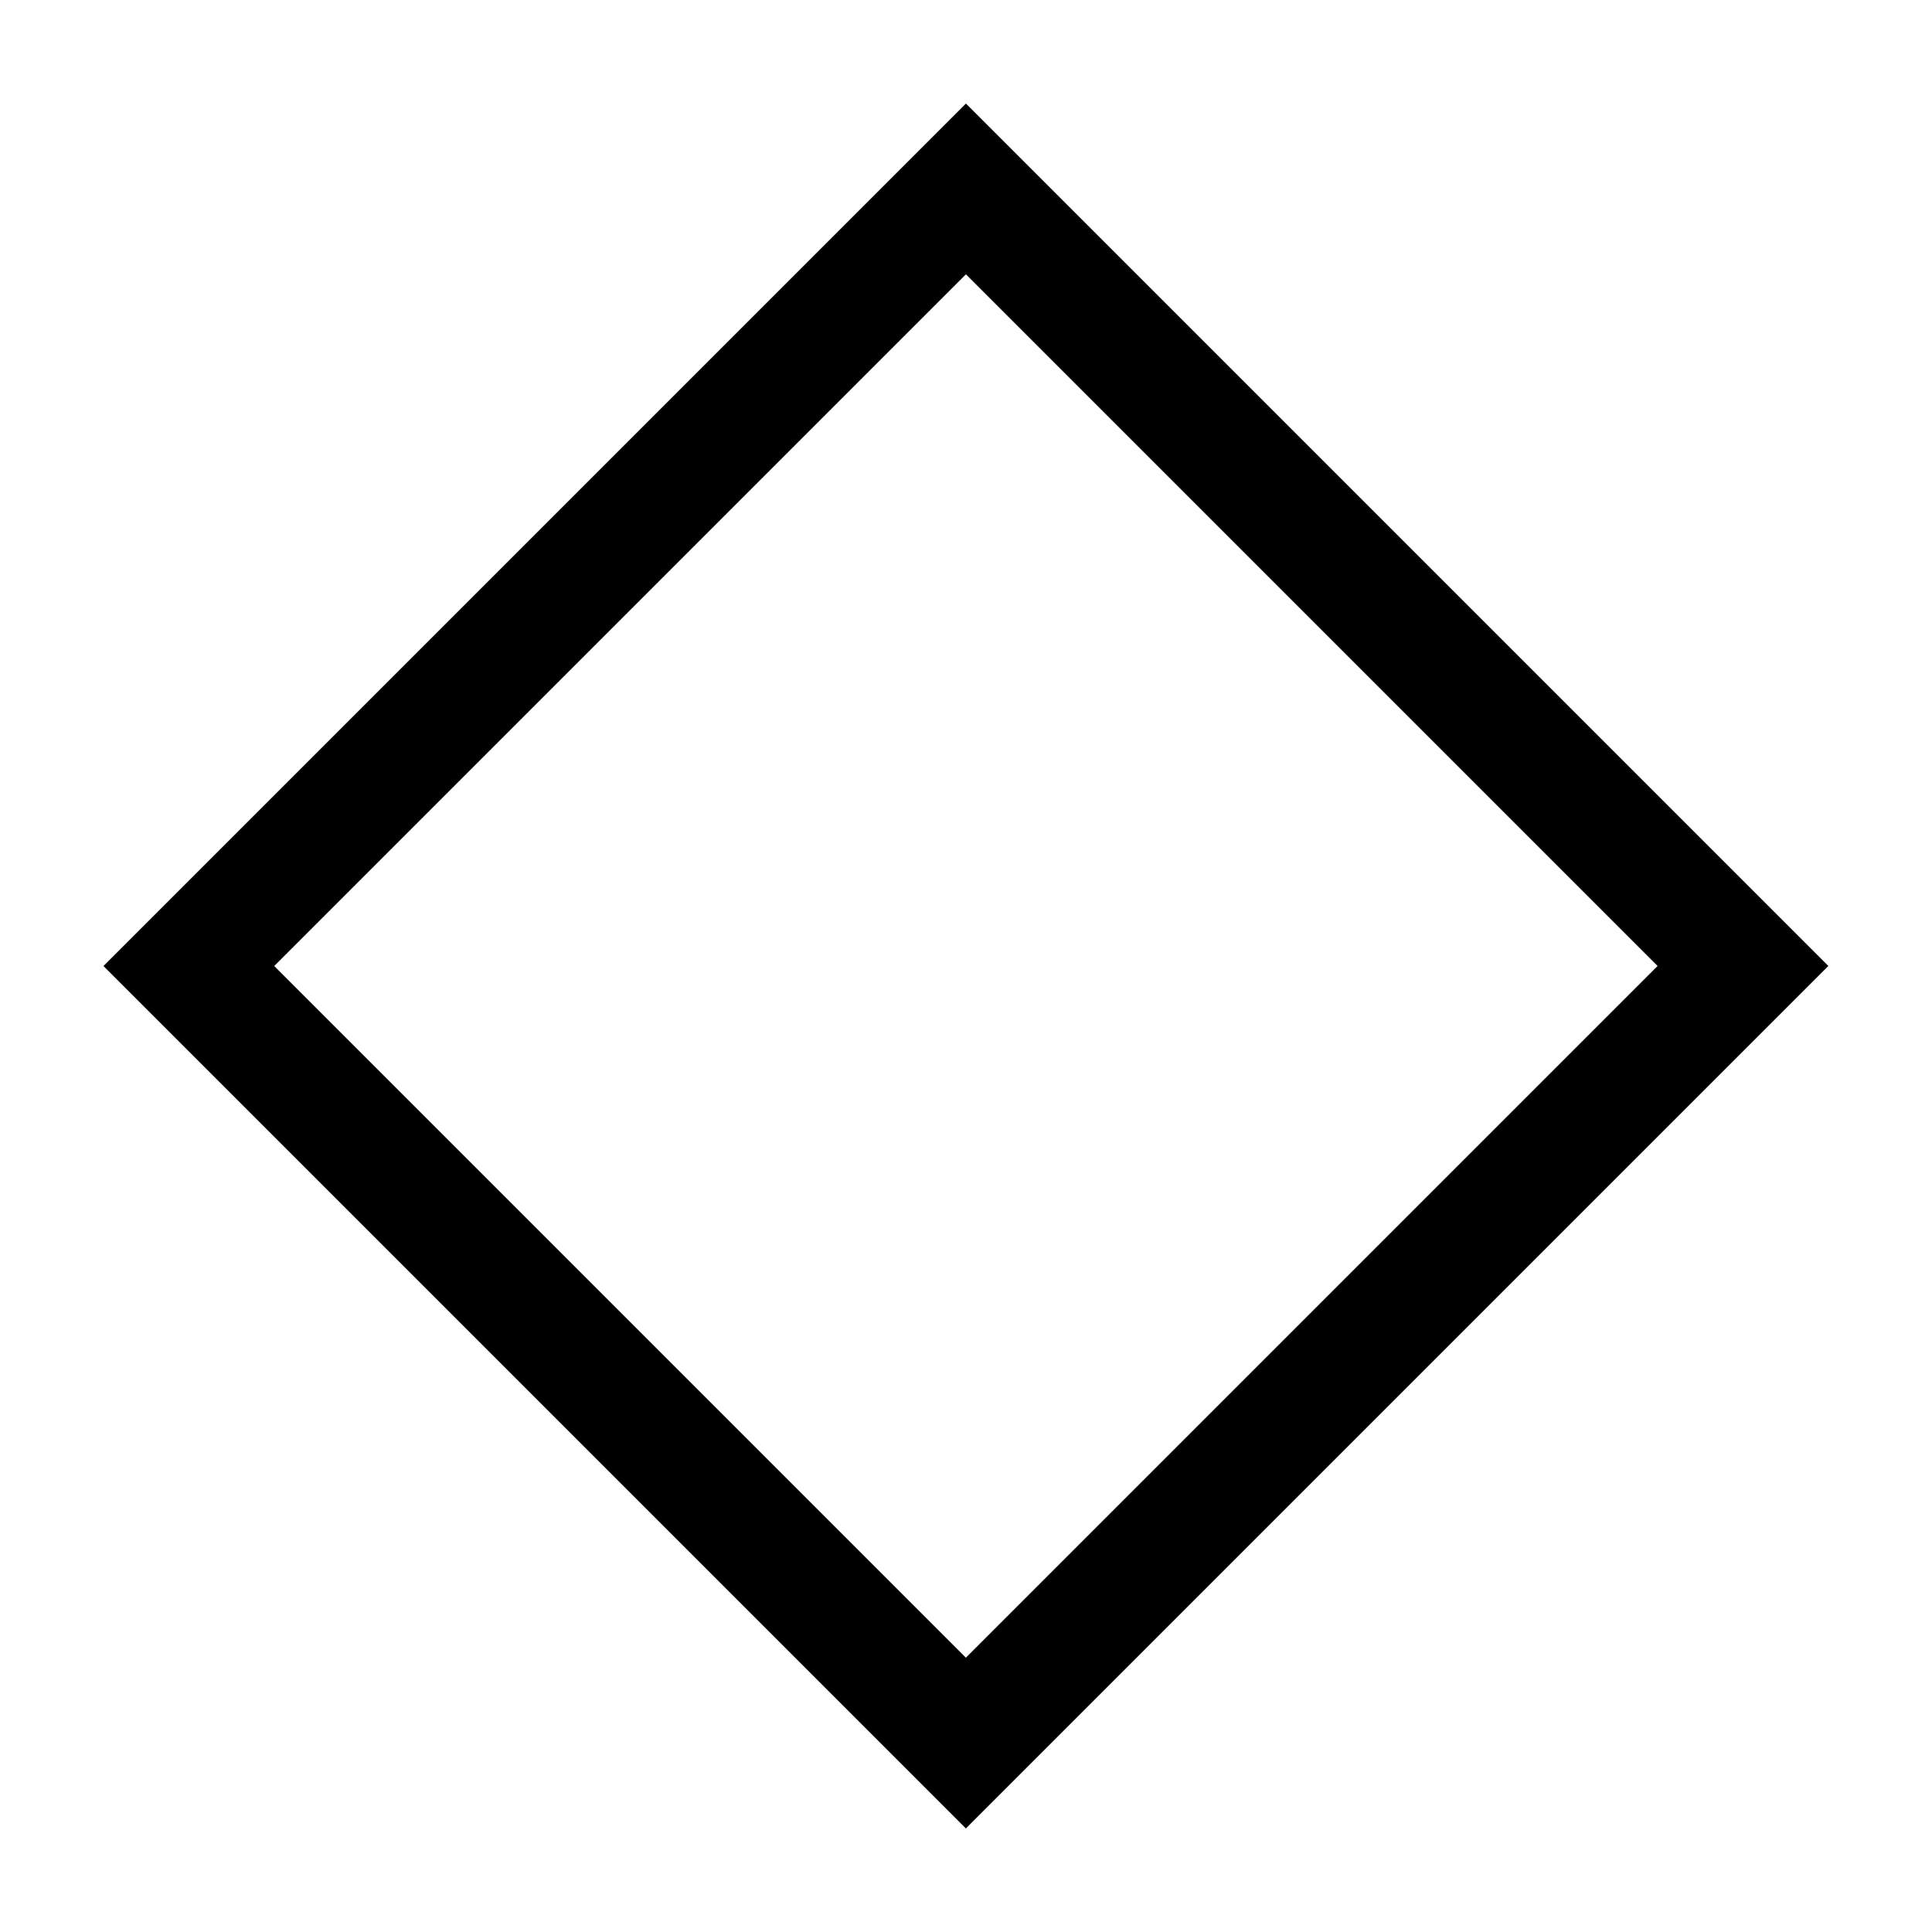
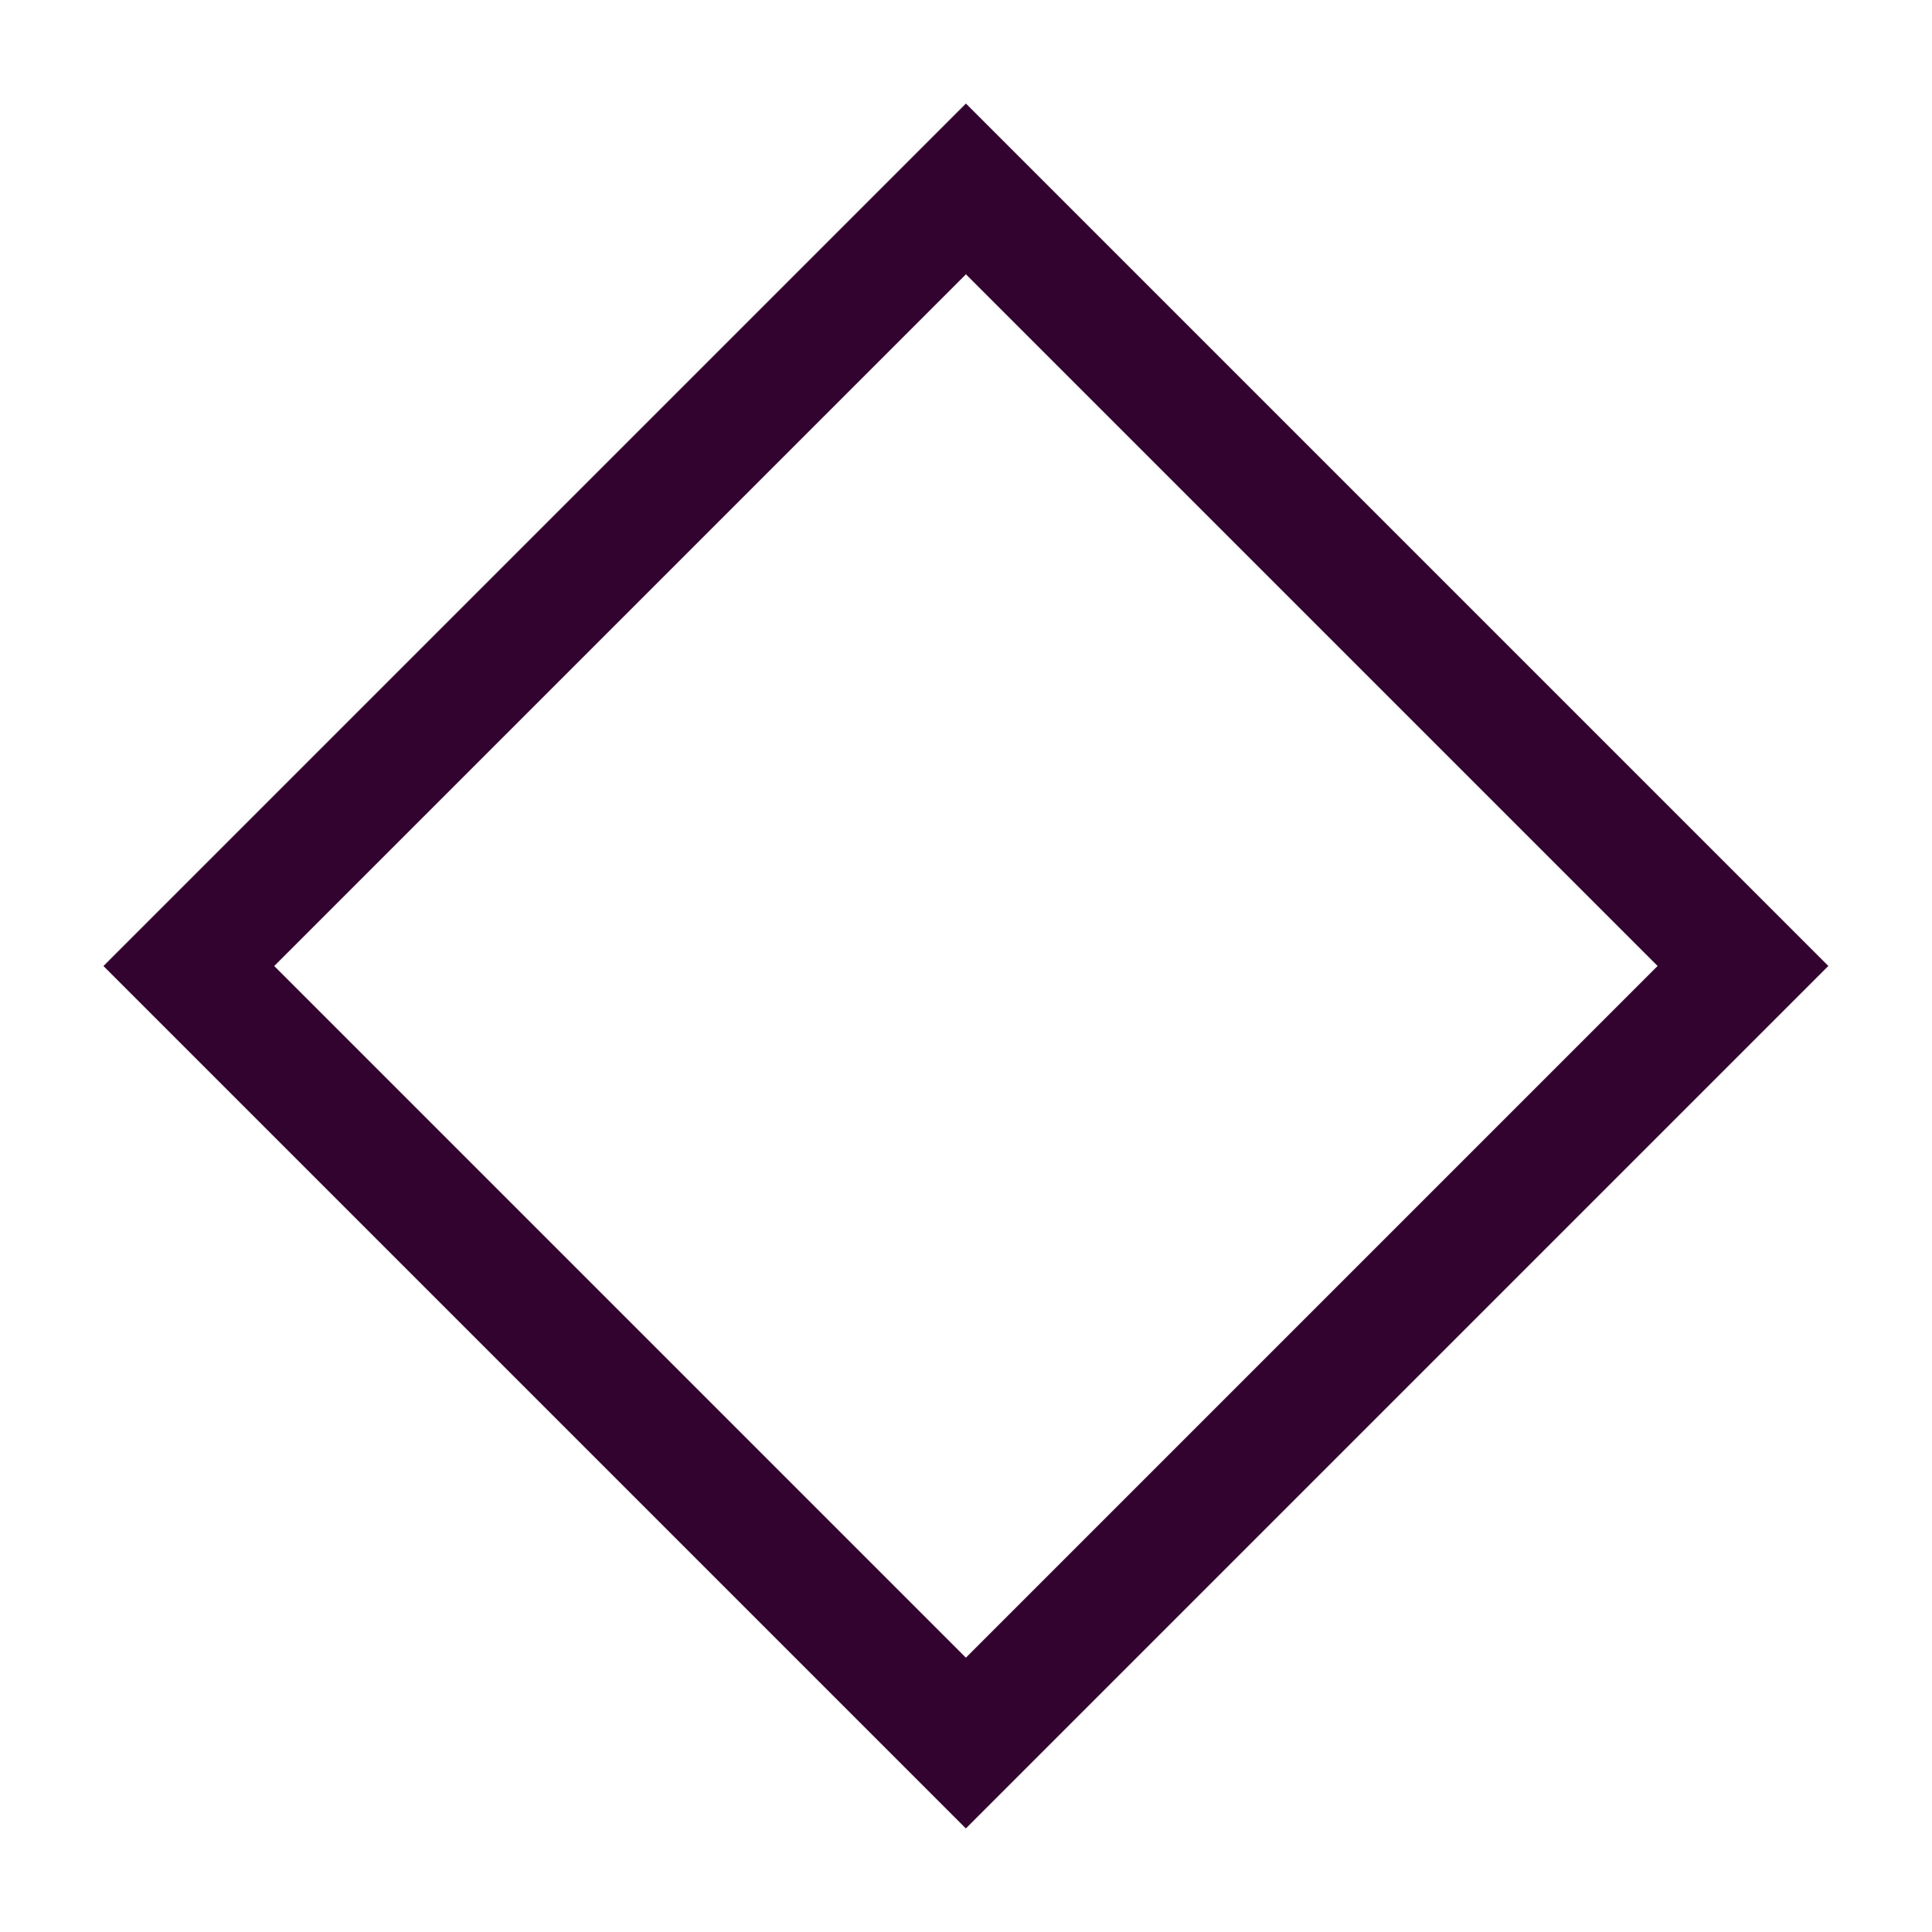
- <svg xmlns="http://www.w3.org/2000/svg" enable-background="new 0 0 24 24" fill="#330330" height="24" stroke="#330330" viewBox="0 0 24 24" width="24">
-   <path d="m5.174 5.174h13.651v13.652h-13.651z" fill="none" stroke="#000" stroke-width="1.5" transform="matrix(.7071 .7071 -.7071 .7071 11.9992 -4.9701)" />
+ <svg xmlns="http://www.w3.org/2000/svg" enable-background="new 0 0 24 24" height="24" viewBox="0 0 24 24" width="24">
+   <path d="m5.174 5.174h13.651v13.652h-13.651z" fill="none" stroke="#330330" stroke-width="1.5" transform="matrix(.7071 .7071 -.7071 .7071 11.9992 -4.9701)" />
</svg>
